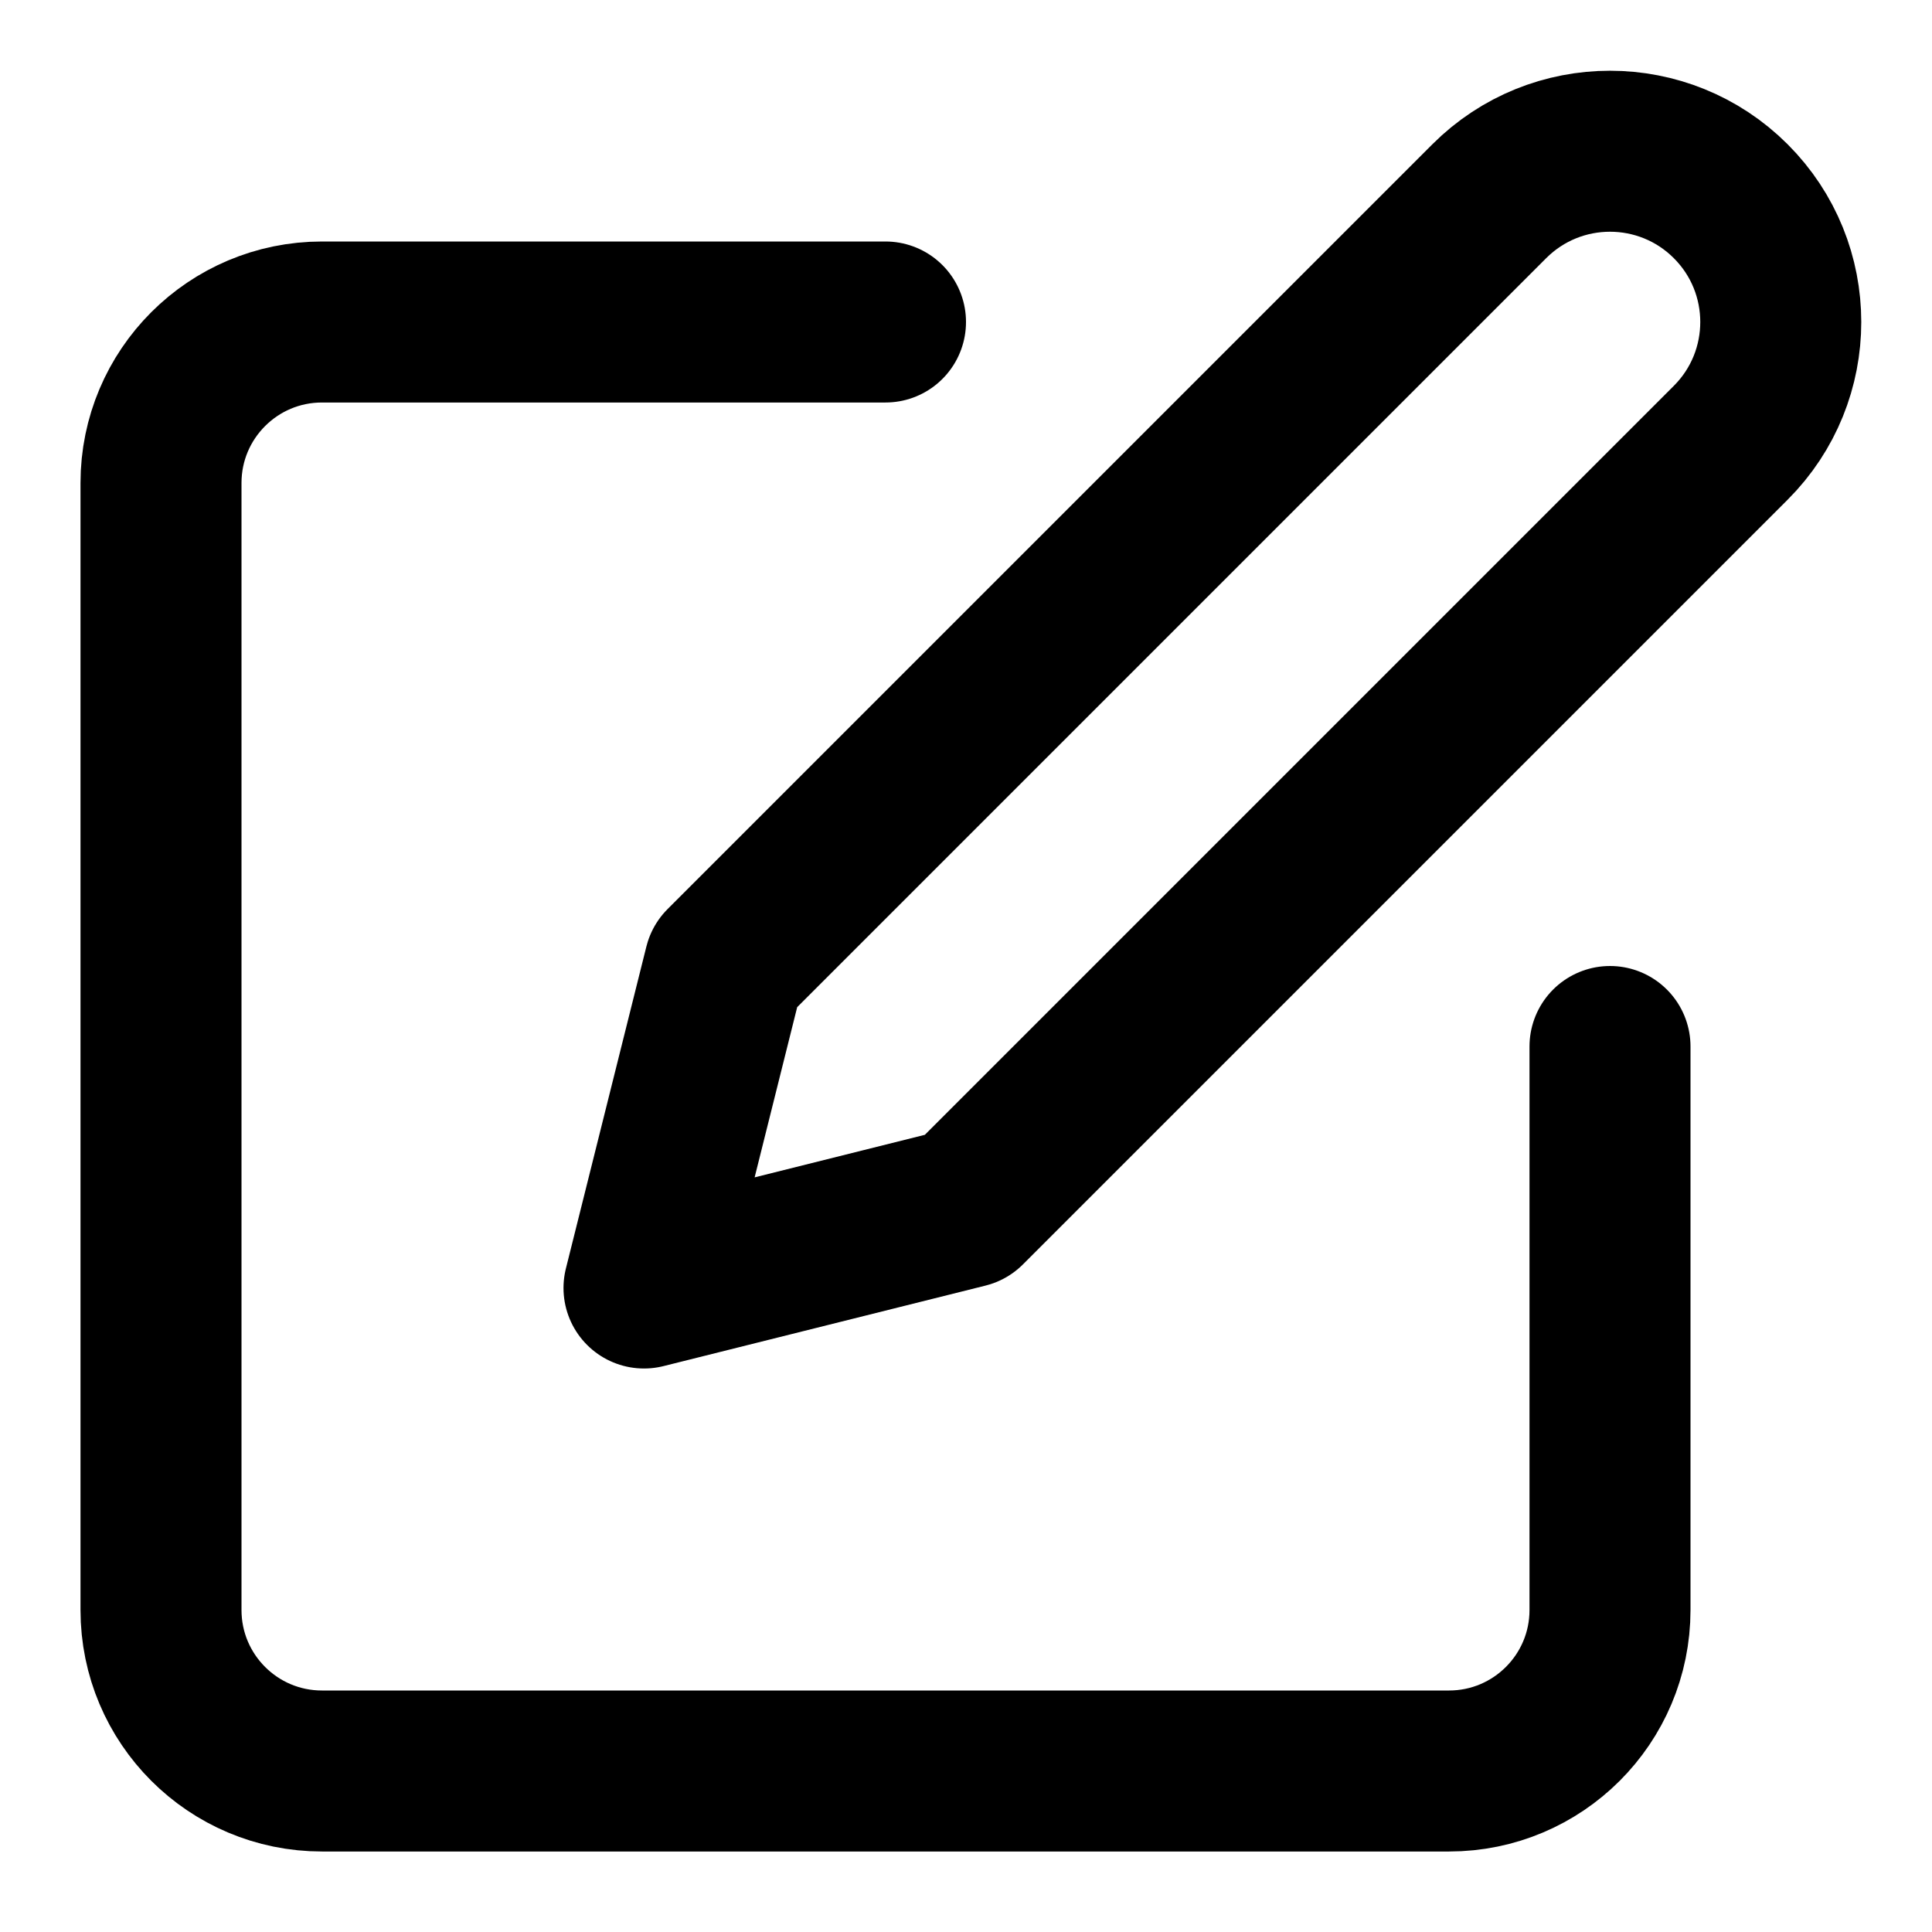
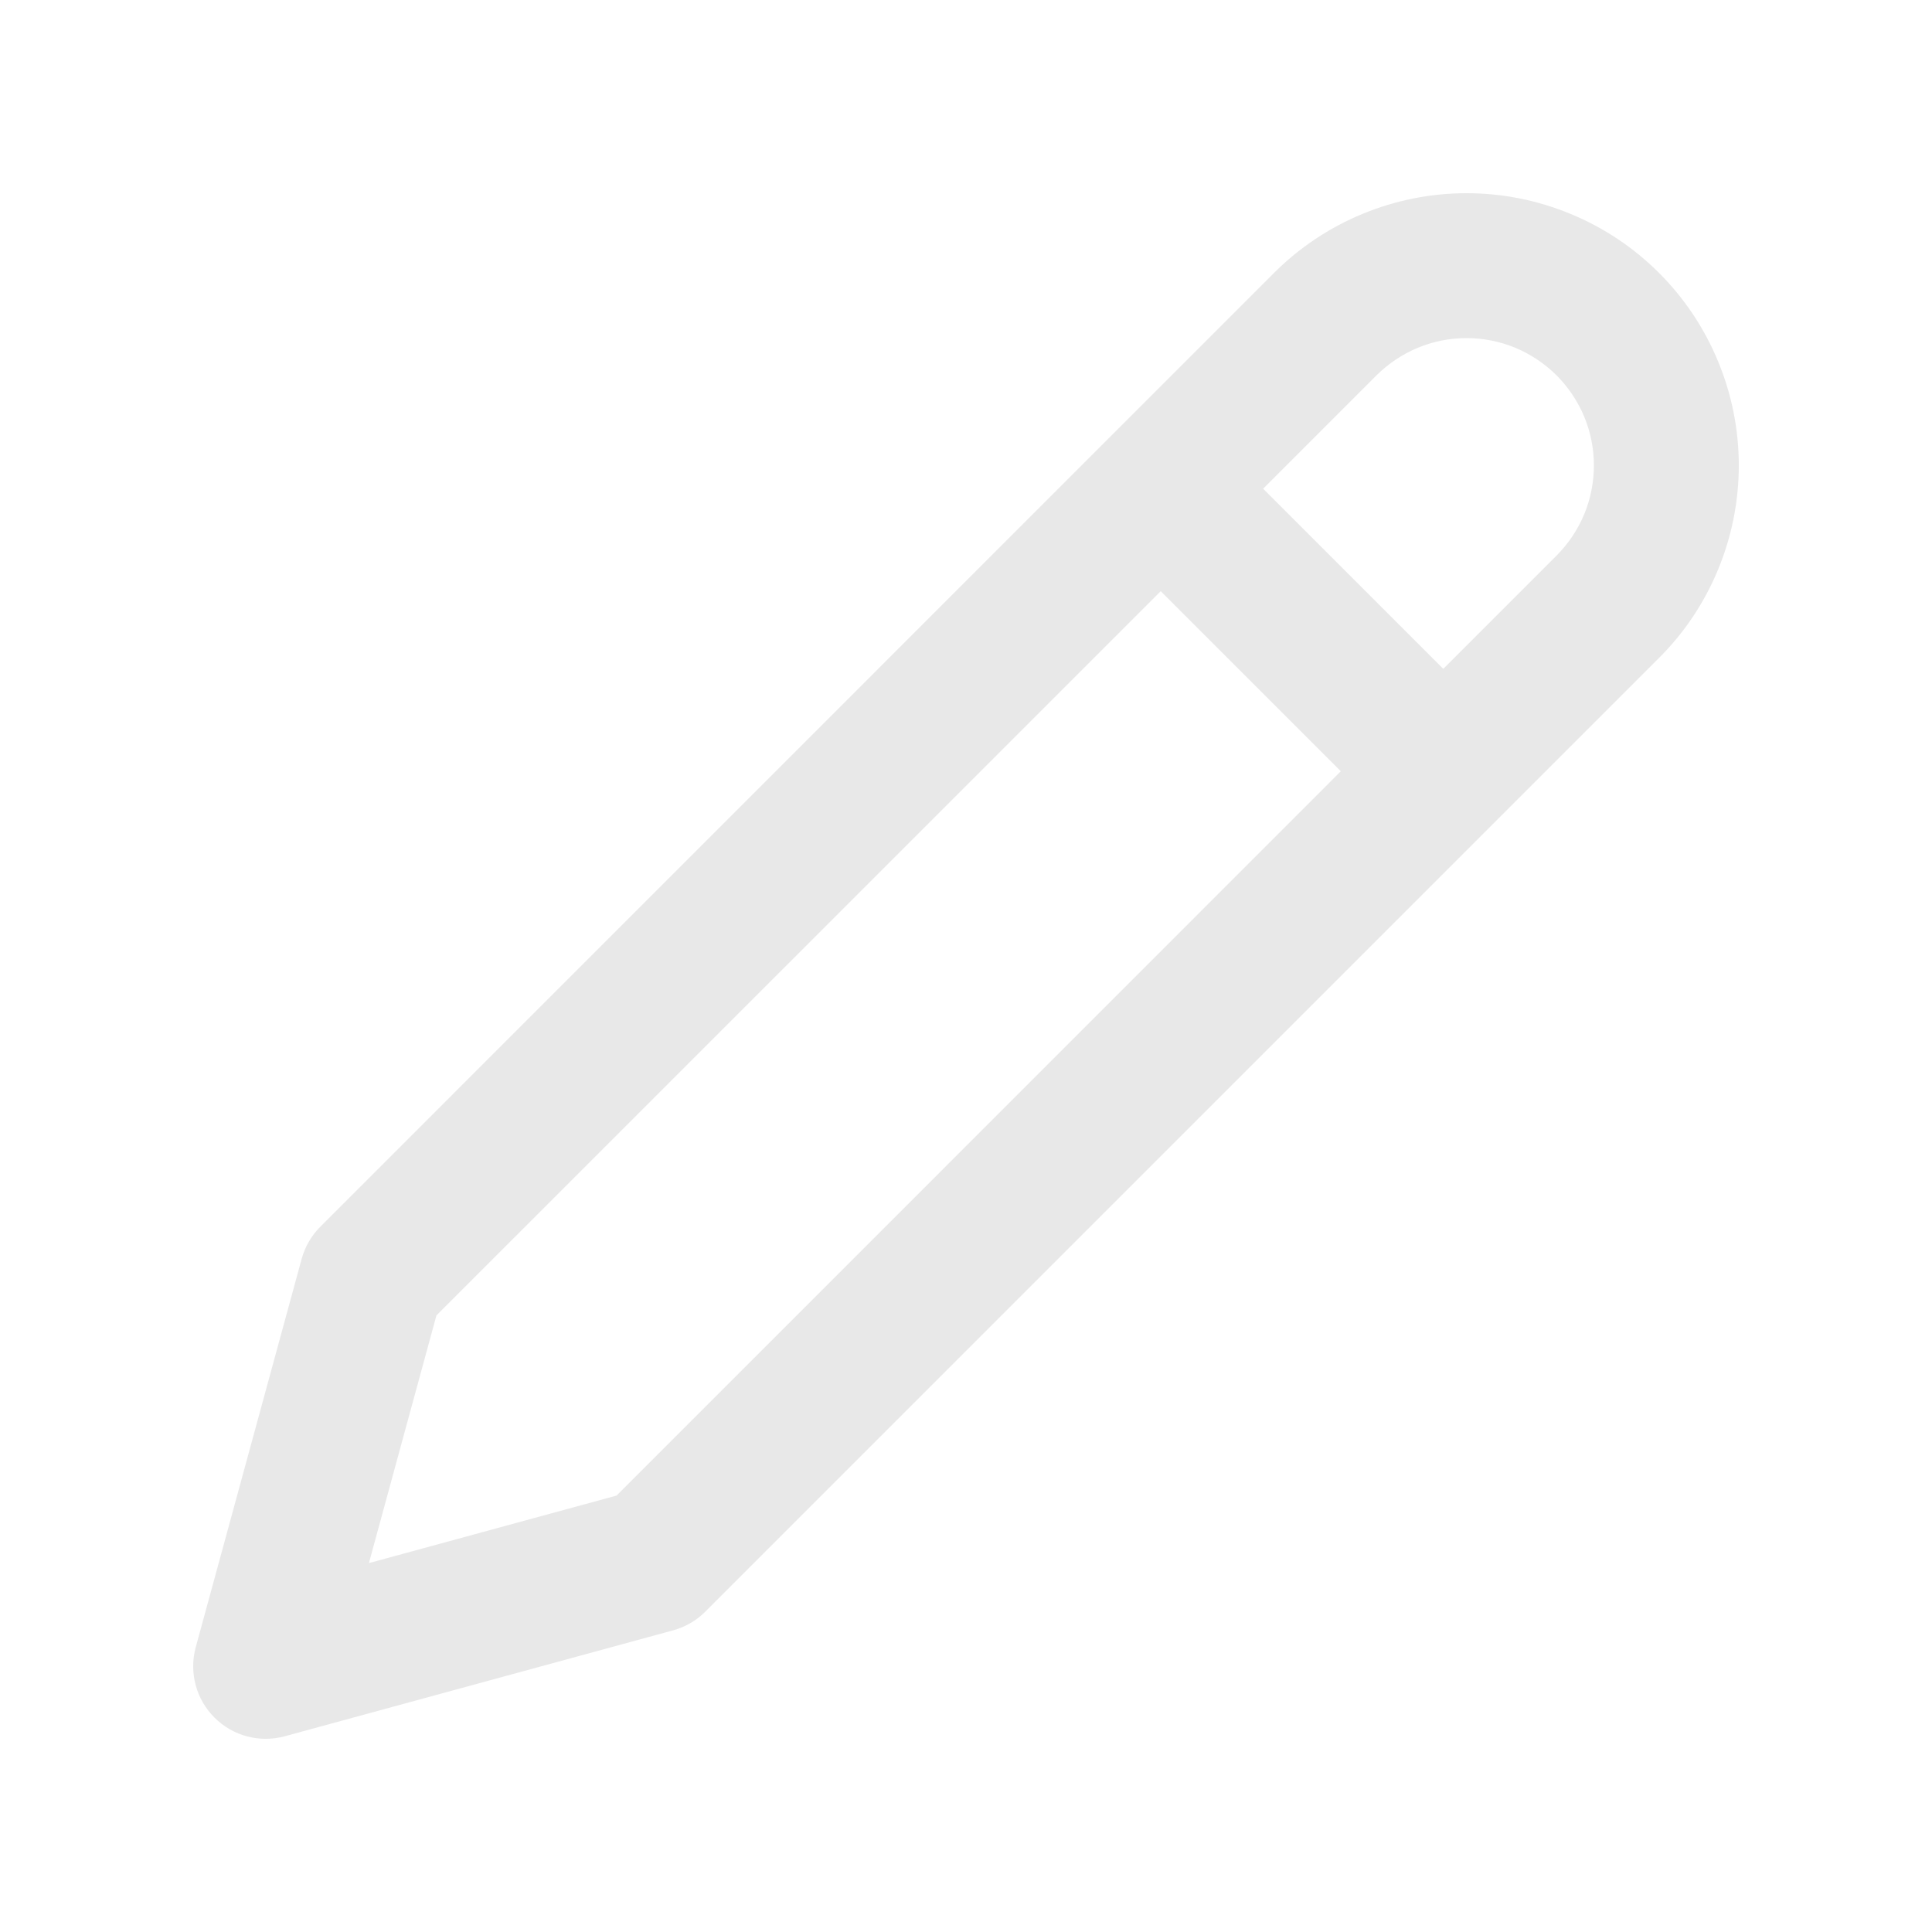
- <svg xmlns="http://www.w3.org/2000/svg" width="24" height="24" viewBox="0 0 24 24" fill="none" stroke="currentColor" stroke-width="2" stroke-linecap="round" stroke-linejoin="round" class="feather feather-edit">
-   <path d="M11 4H4a2 2 0 0 0-2 2v14a2 2 0 0 0 2 2h14a2 2 0 0 0 2-2v-7" />
-   <path d="M18.5 2.5a2.121 2.121 0 0 1 3 3L12 15l-4 1 1-4 9.5-9.5z" />
+ <svg xmlns="http://www.w3.org/2000/svg" width="20" height="20" viewBox="0 0 20 20" fill="none">
+   <path fill-rule="evenodd" clip-rule="evenodd" d="M15.182 3.5C15.008 3.5 14.837 3.534 14.677 3.6C14.517 3.667 14.372 3.764 14.249 3.886L13.076 5.059L14.941 6.924L16.114 5.751C16.236 5.628 16.333 5.483 16.4 5.323C16.466 5.163 16.5 4.991 16.5 4.818C16.5 4.645 16.466 4.474 16.4 4.314C16.333 4.154 16.236 4.009 16.114 3.886C15.991 3.764 15.846 3.667 15.686 3.6C15.526 3.534 15.355 3.5 15.182 3.5ZM13.88 7.984L12.016 6.12L4.518 13.617L3.819 16.181L6.383 15.482L13.88 7.984ZM14.103 2.215C14.445 2.073 14.812 2 15.182 2C15.552 2 15.918 2.073 16.26 2.215C16.602 2.356 16.913 2.564 17.174 2.825C17.436 3.087 17.644 3.398 17.785 3.74C17.927 4.082 18 4.448 18 4.818C18 5.188 17.927 5.555 17.785 5.897C17.644 6.239 17.436 6.55 17.174 6.811L7.302 16.683C7.21 16.776 7.095 16.842 6.969 16.877L2.947 17.974C2.688 18.044 2.41 17.971 2.22 17.78C2.029 17.59 1.956 17.312 2.026 17.053L3.123 13.031C3.158 12.905 3.224 12.79 3.317 12.698L13.189 2.825C13.45 2.564 13.761 2.356 14.103 2.215Z" fill="#E8E8E8" />
</svg>
